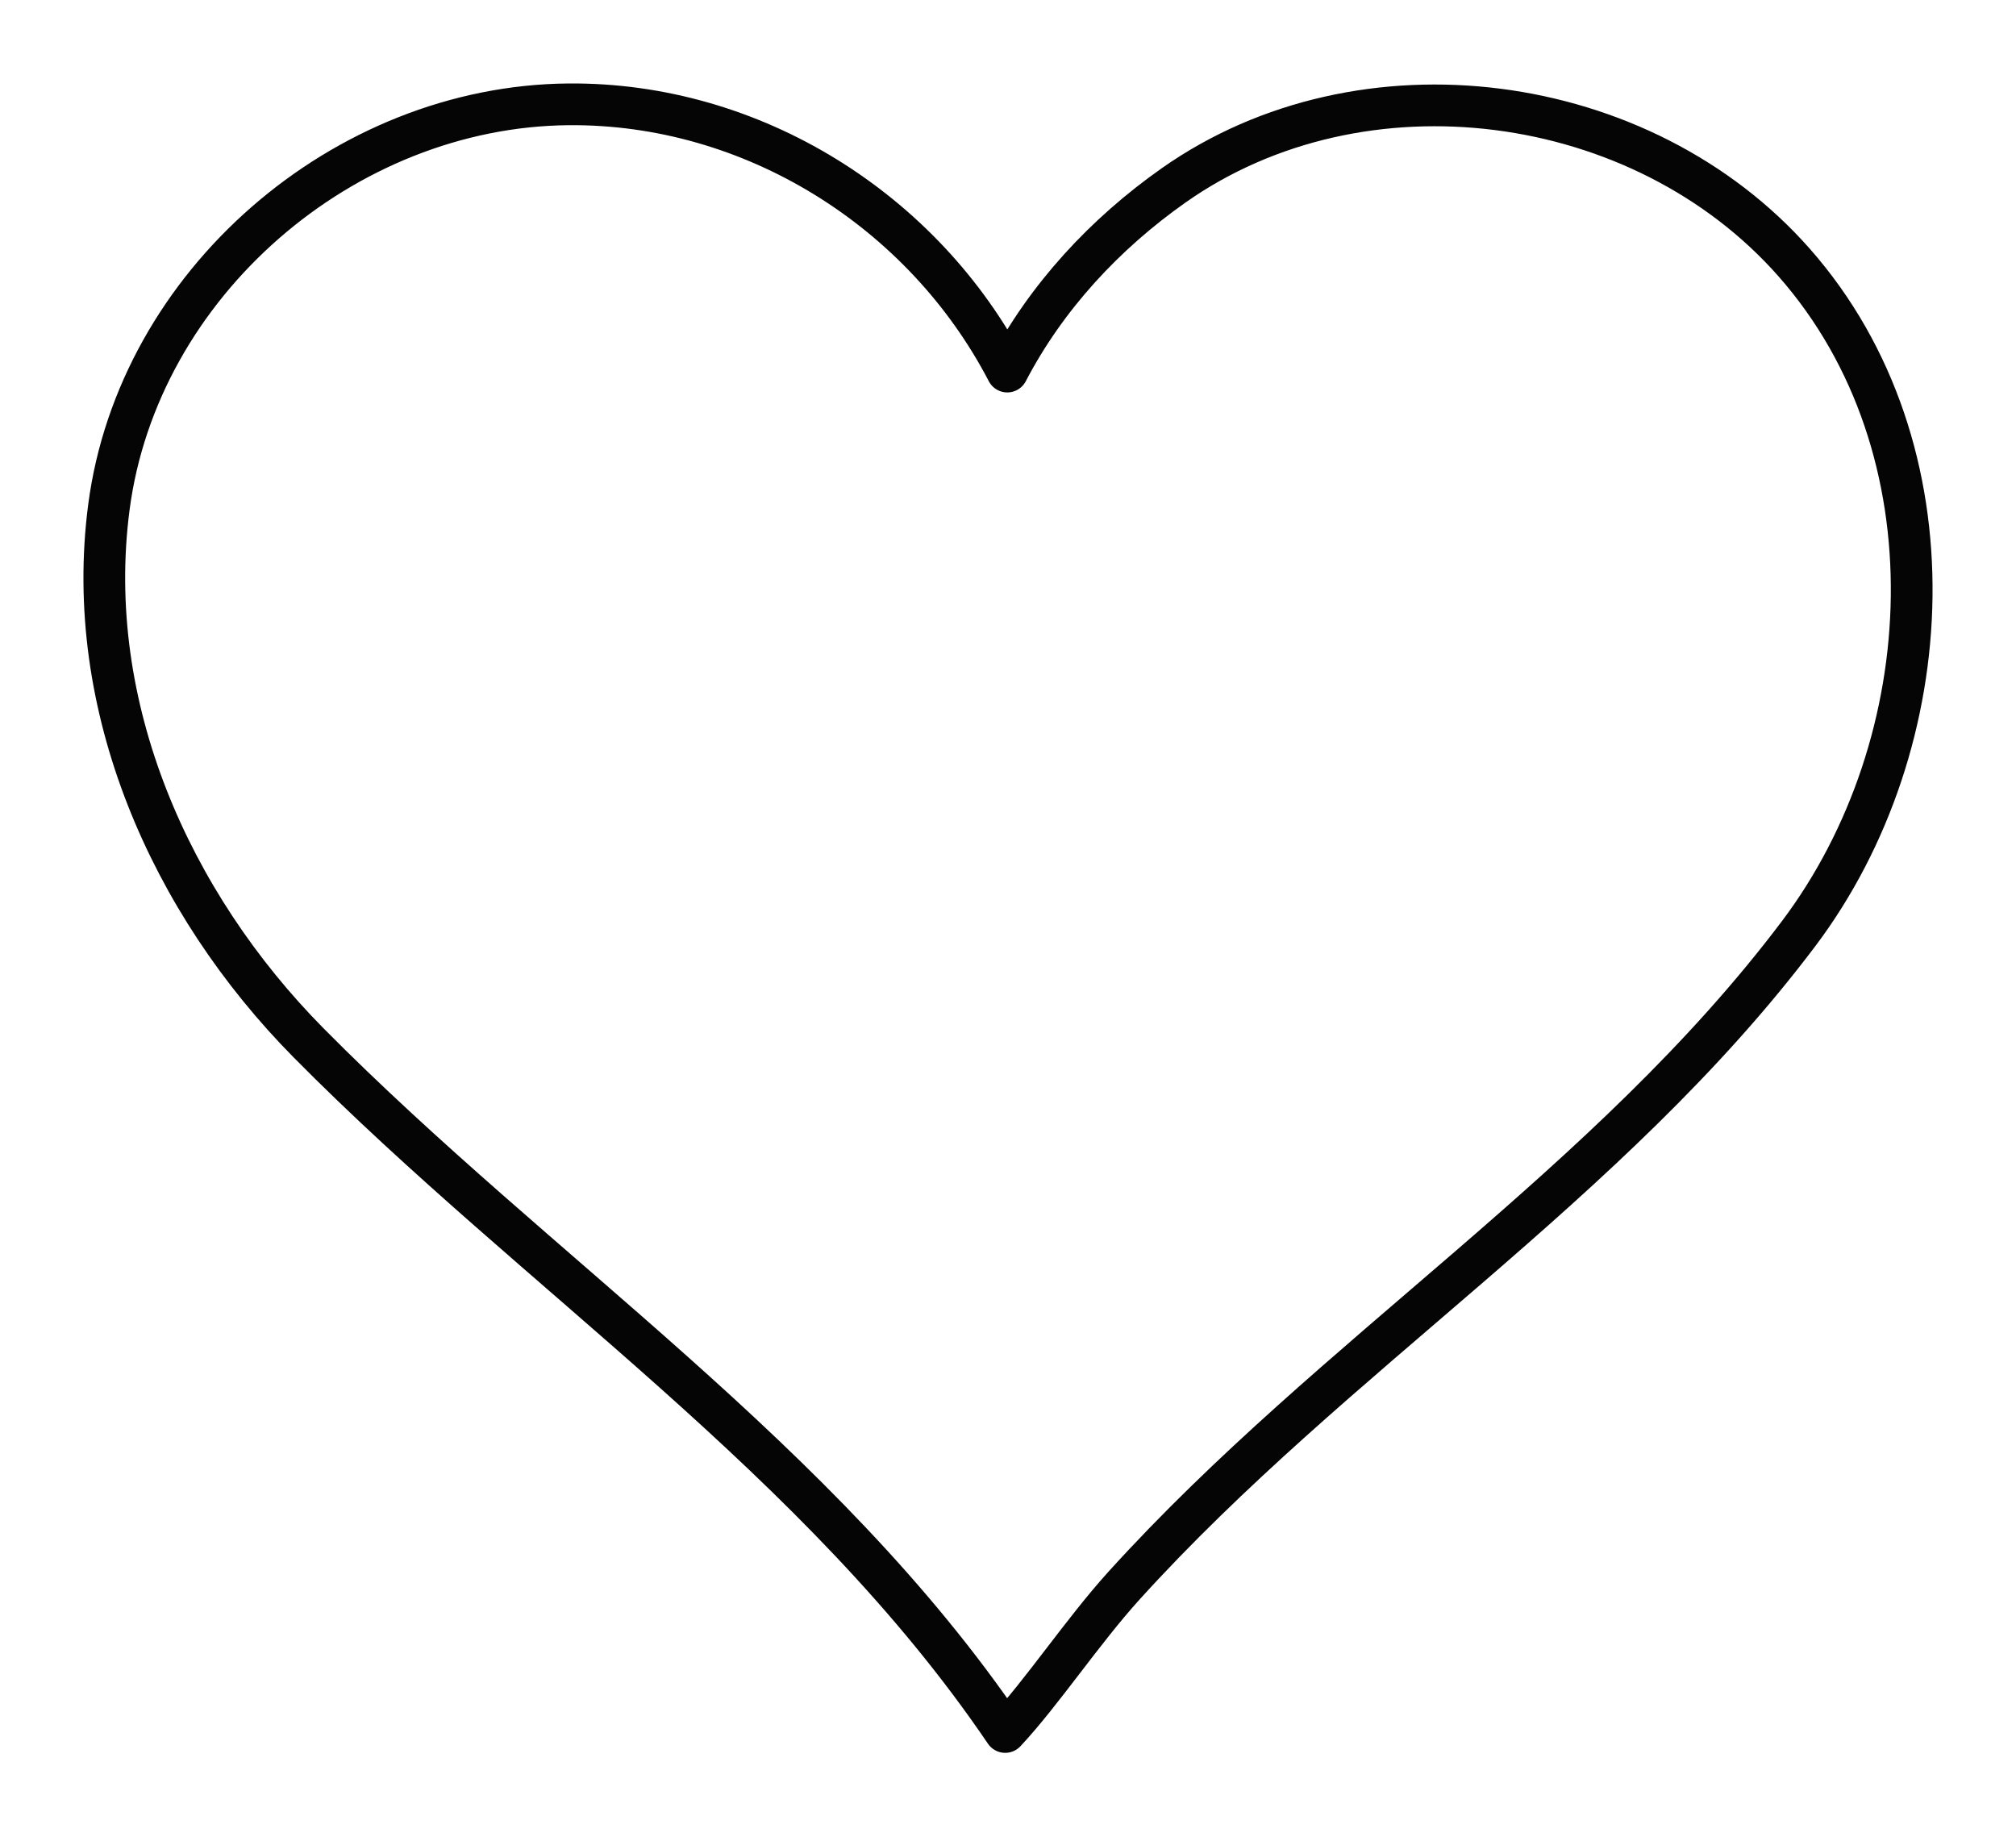
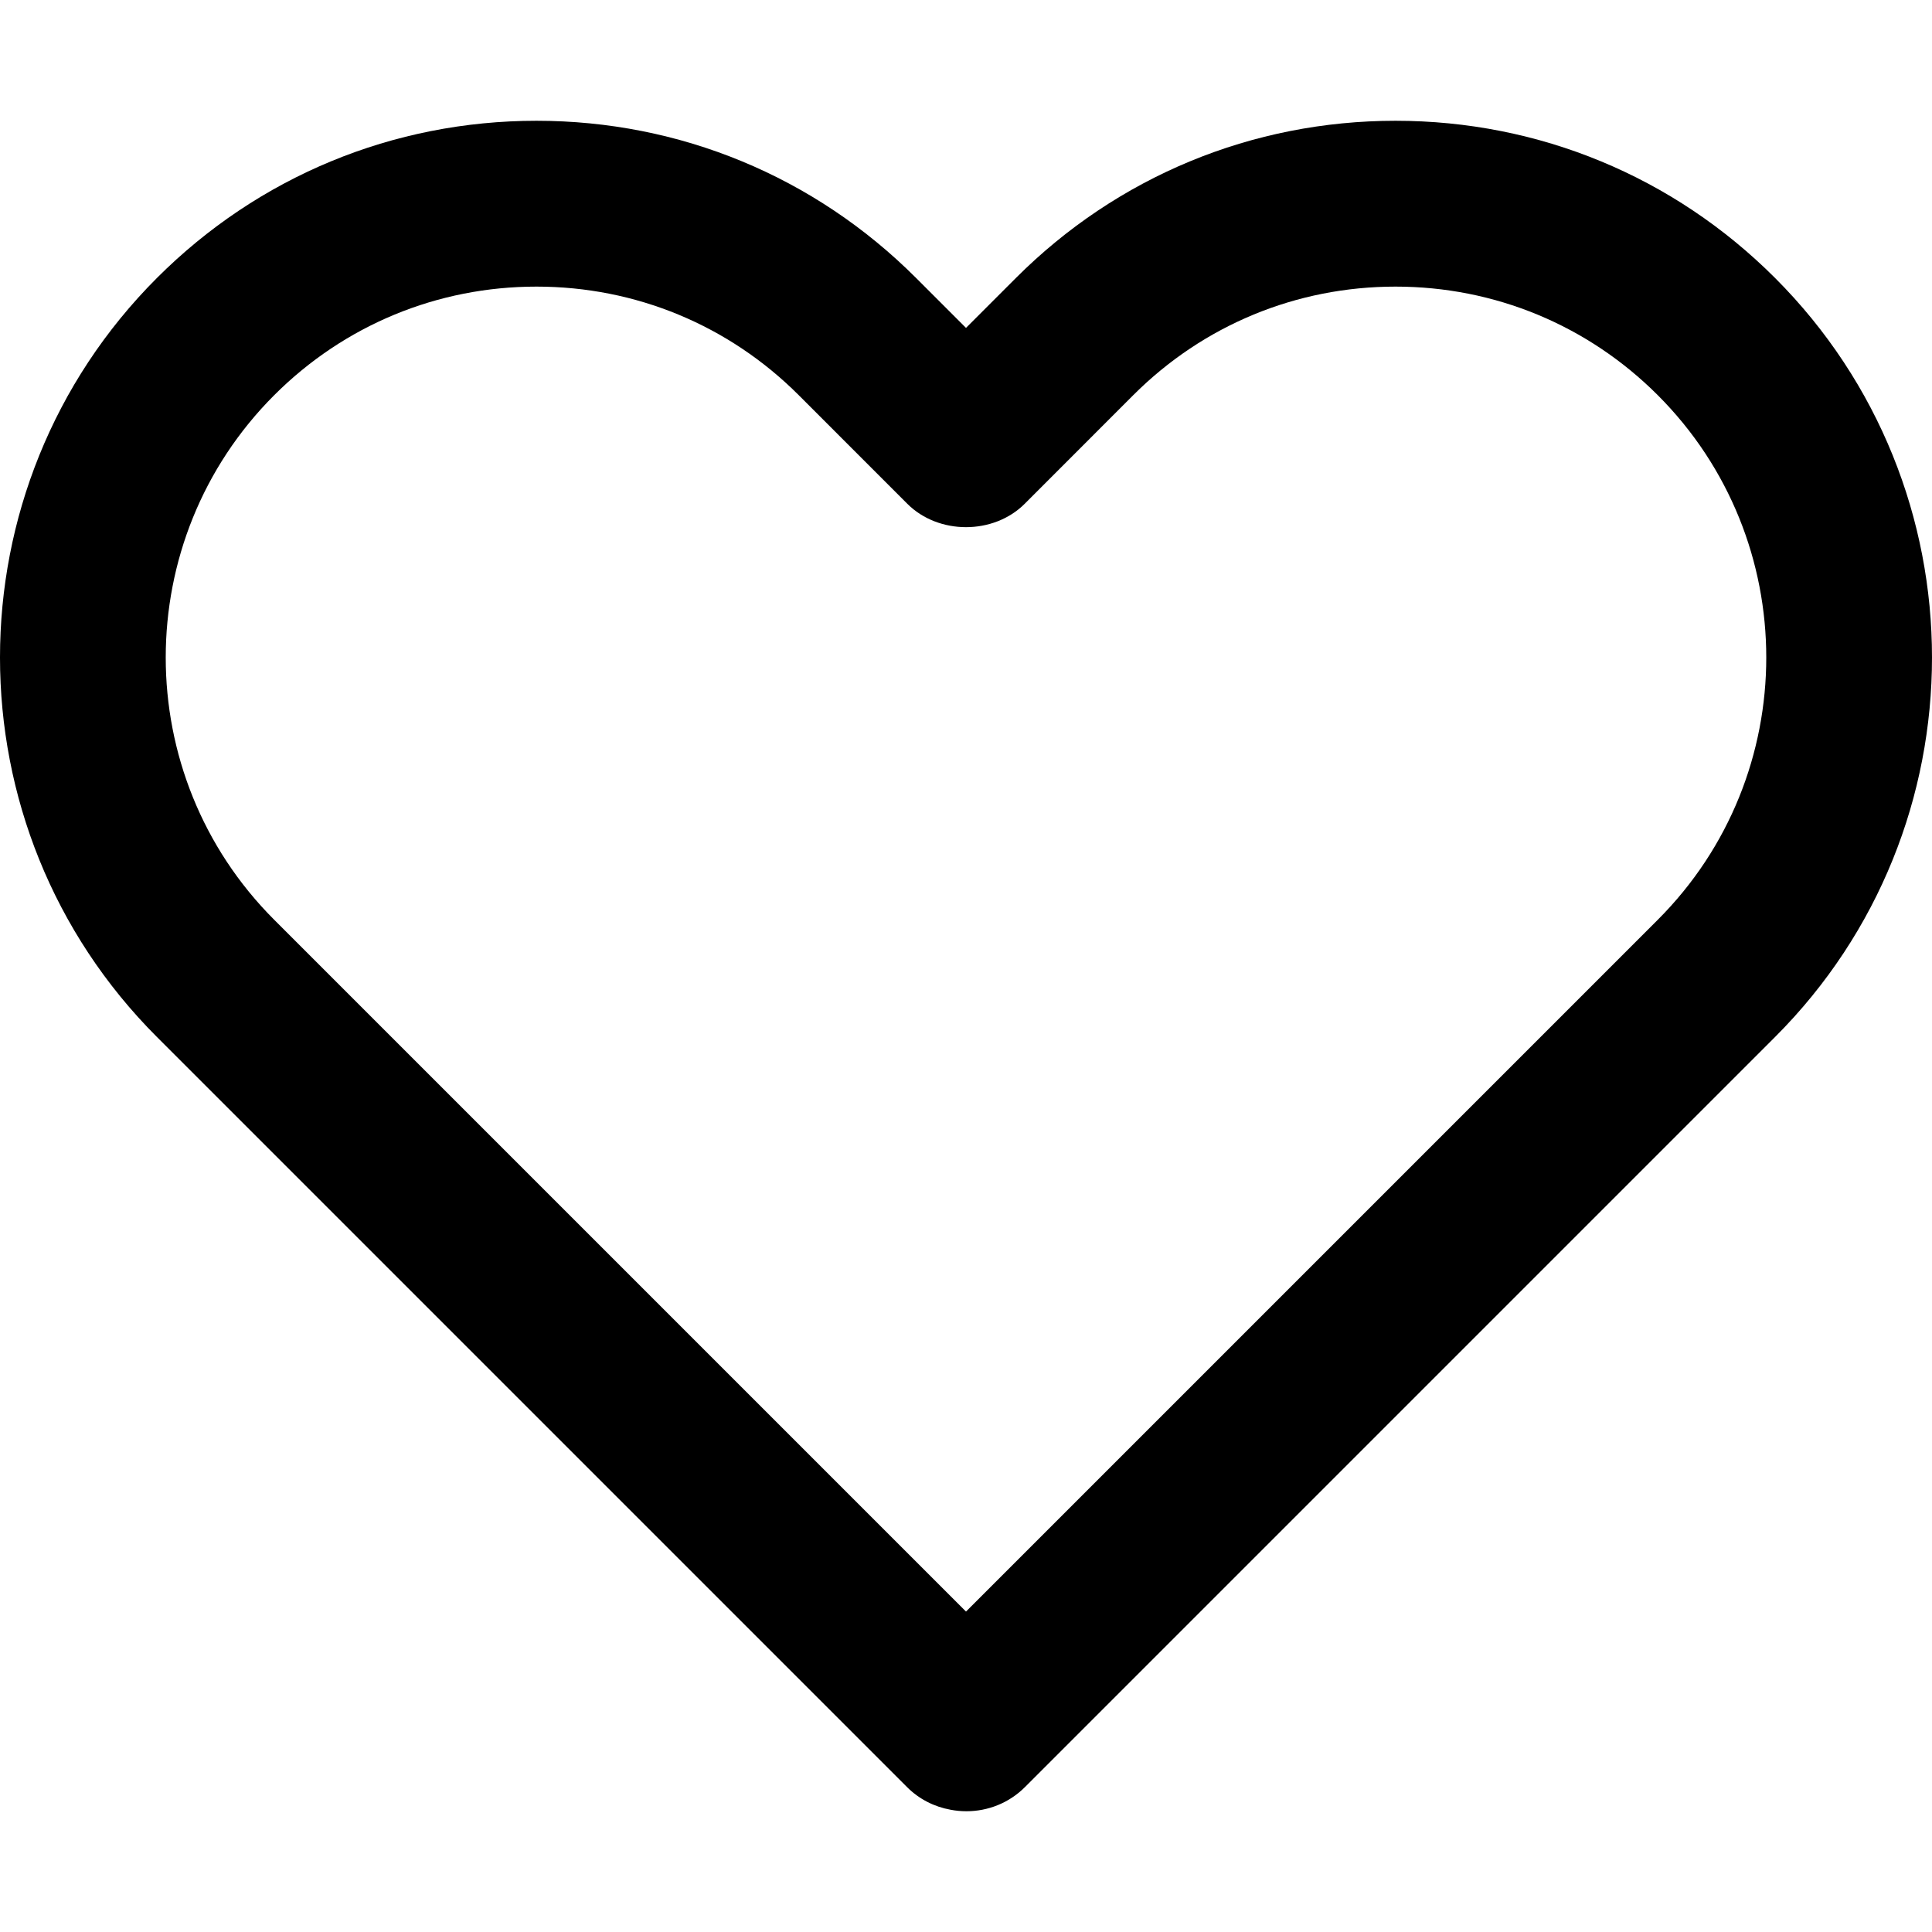
- <svg xmlns="http://www.w3.org/2000/svg" id="svg2" viewBox="0 0 241.597 220.057" version="1.0" width="100%" height="100%">
-   <defs id="defs2996" />
-   <g id="layer1" transform="translate(-175.3227,-1696.476)">
-     <path style="opacity:0.98;fill:none;stroke:#000000;stroke-width:5;stroke-linecap:round;stroke-linejoin:round;stroke-miterlimit:4;stroke-opacity:1;stroke-dasharray:none;stroke-dashoffset:0" d="m 243.452,1708.979 c -26.934,0.231 -51.58,21.477 -55.082,48.294 -3.113,23.844 7.329,47.4 23.969,64.214 27.515,27.805 61.226,49.794 83.447,82.547 4.391,-4.689 9.278,-12.066 14.227,-17.529 25.23,-27.851 58.165,-48.013 80.865,-78.154 17.175,-22.806 19.103,-58.114 -0.538,-80.405 -18.25,-20.712 -51.76,-25.171 -74.37,-9.254 -8.226,5.791 -15.275,13.371 -19.933,22.312 -10.053,-19.32 -30.534,-32.214 -52.585,-32.025 z" id="path3925-8" />
+ <svg xmlns="http://www.w3.org/2000/svg" fill="#000000" version="1.1" id="Capa_1" width="800px" height="800px" viewBox="0 0 378.94 378.94" xml:space="preserve">
+   <g>
+     <path d="M348.151,54.514c-19.883-19.884-46.315-30.826-74.435-30.826c-28.124,0-54.559,10.942-74.449,30.826l-9.798,9.8l-9.798-9.8   c-19.884-19.884-46.325-30.826-74.443-30.826c-28.117,0-54.56,10.942-74.442,30.826c-41.049,41.053-41.049,107.848,0,148.885   l147.09,147.091c2.405,2.414,5.399,3.892,8.527,4.461c1.049,0.207,2.104,0.303,3.161,0.303c4.161,0,8.329-1.587,11.498-4.764   l147.09-147.091C389.203,162.362,389.203,95.567,348.151,54.514z M325.155,180.404L189.47,316.091L53.782,180.404   c-28.368-28.364-28.368-74.514,0-102.893c13.741-13.739,32.017-21.296,51.446-21.296c19.431,0,37.702,7.557,51.438,21.296   l21.305,21.312c6.107,6.098,16.897,6.098,23.003,0l21.297-21.312c13.737-13.739,32.009-21.296,51.446-21.296   c19.431,0,37.701,7.557,51.438,21.296C353.526,105.89,353.526,152.039,325.155,180.404z" />
  </g>
</svg>
